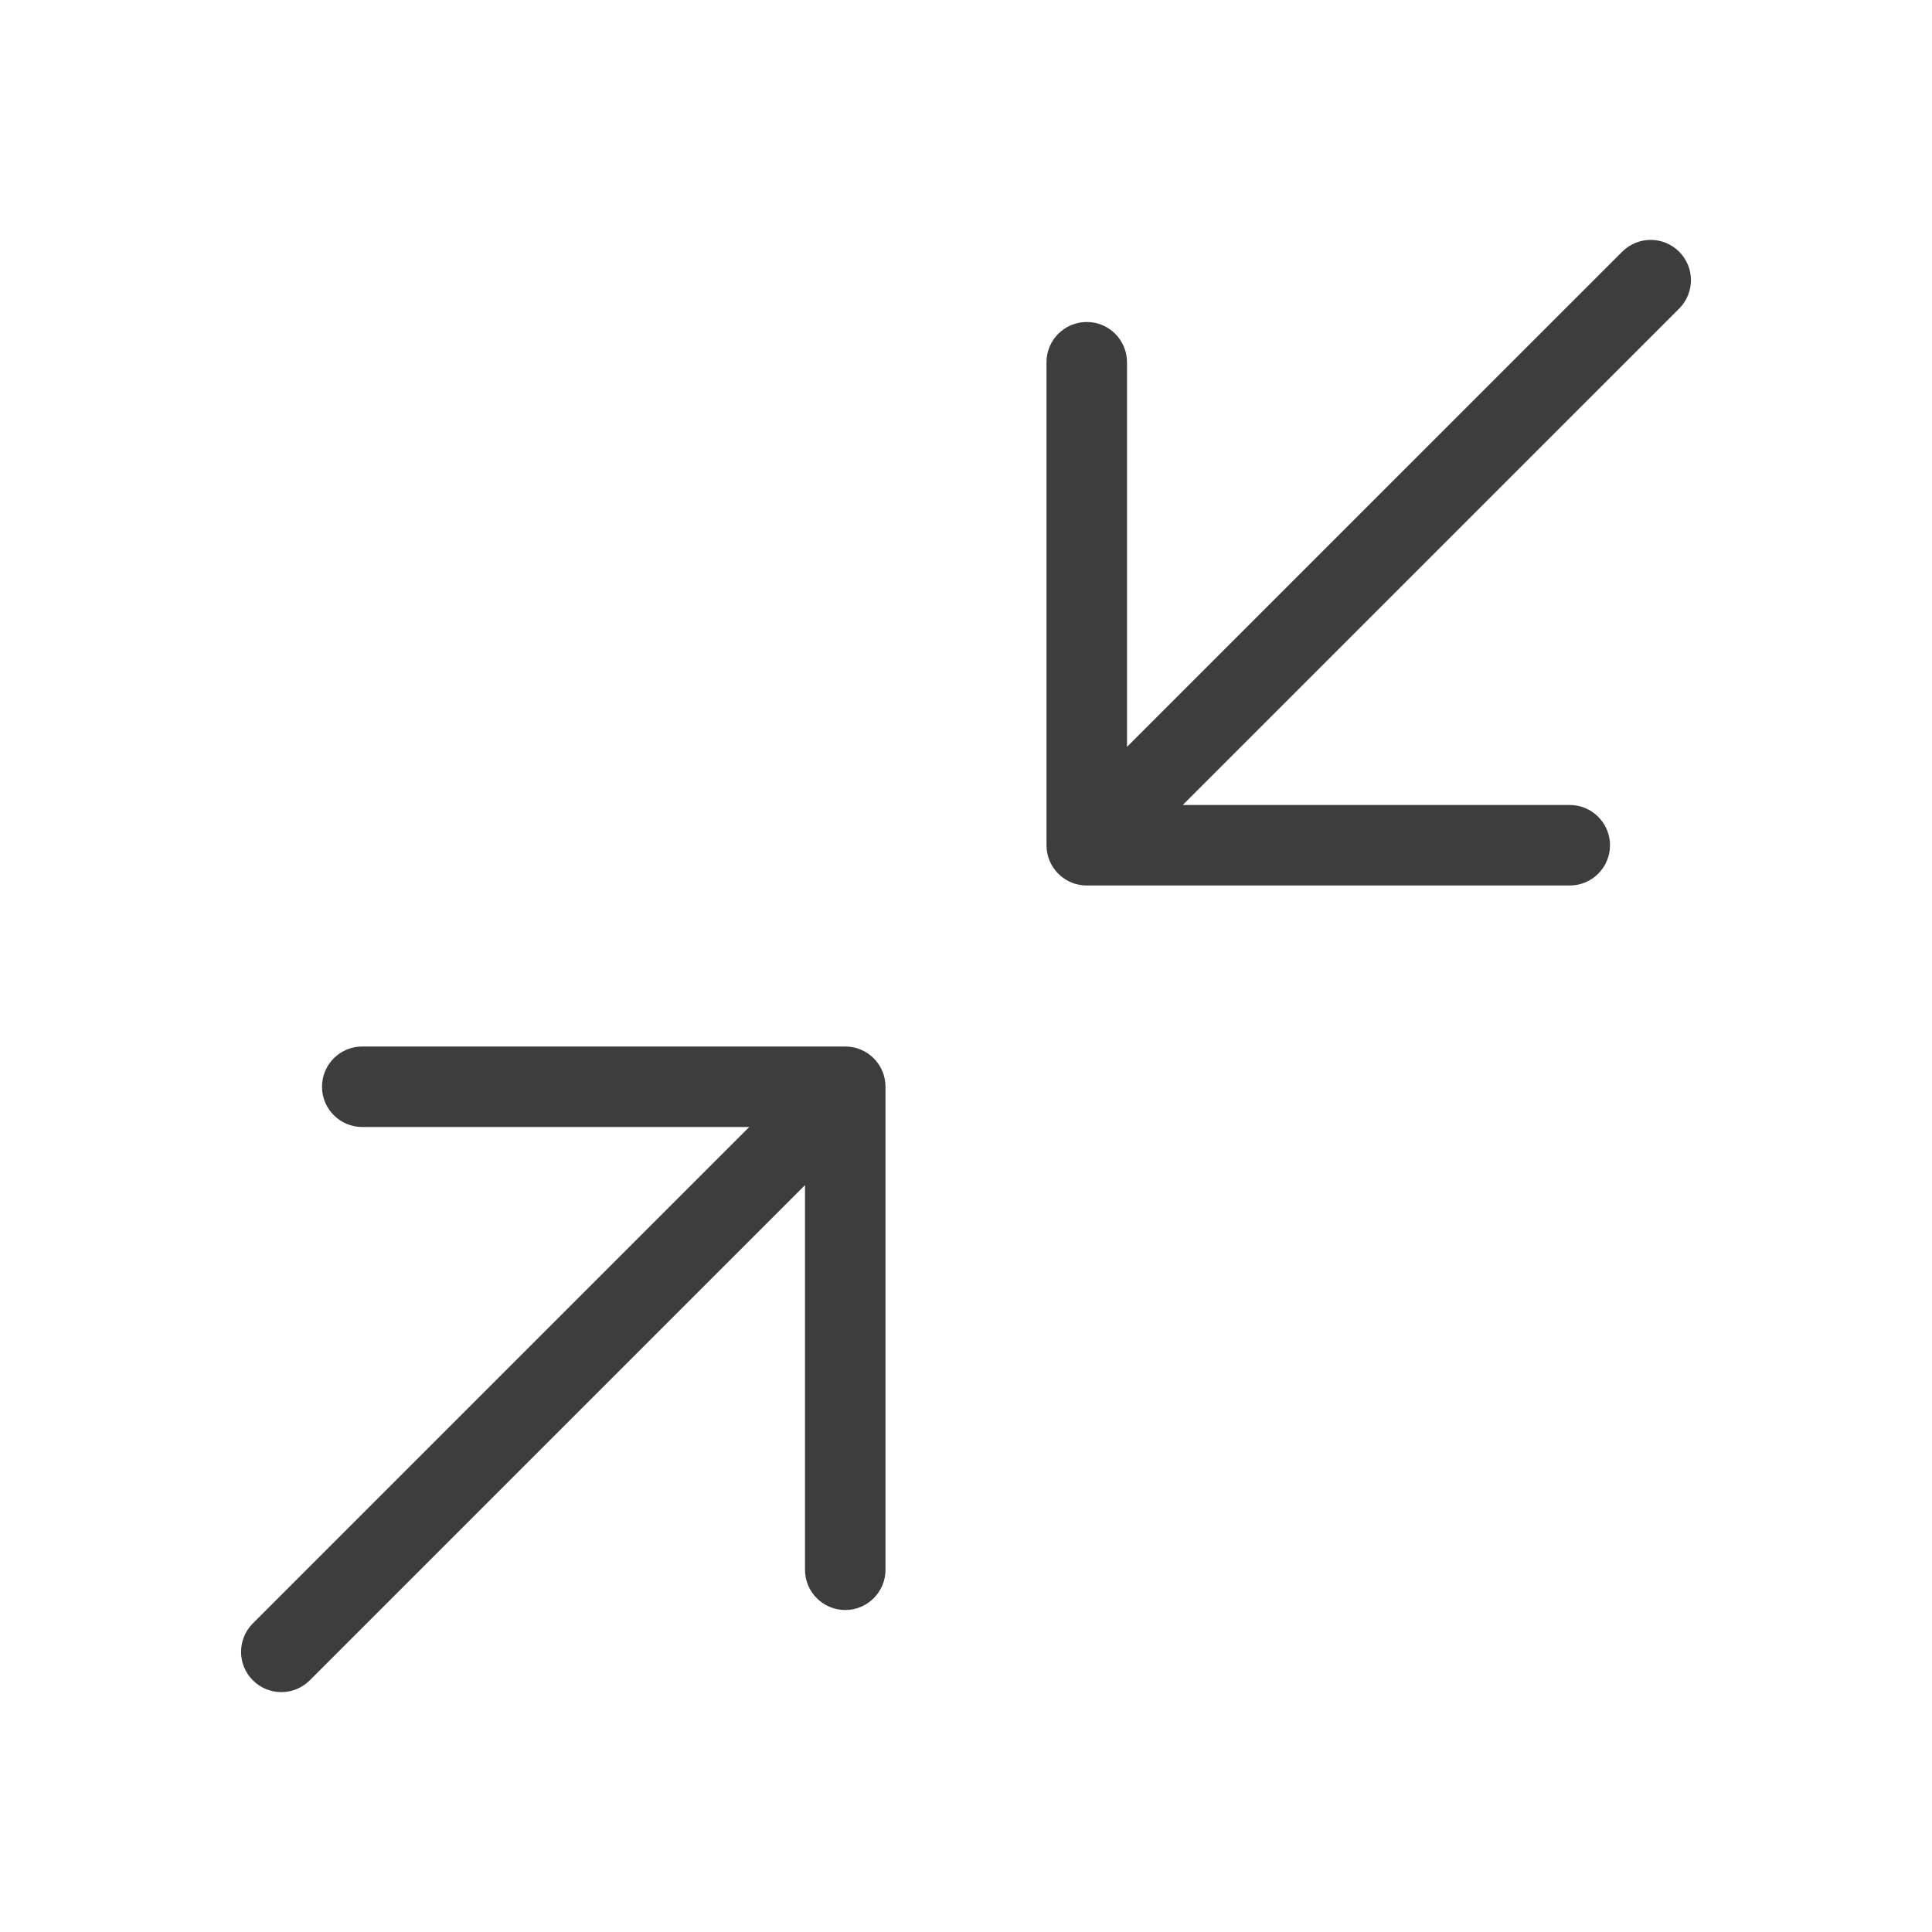
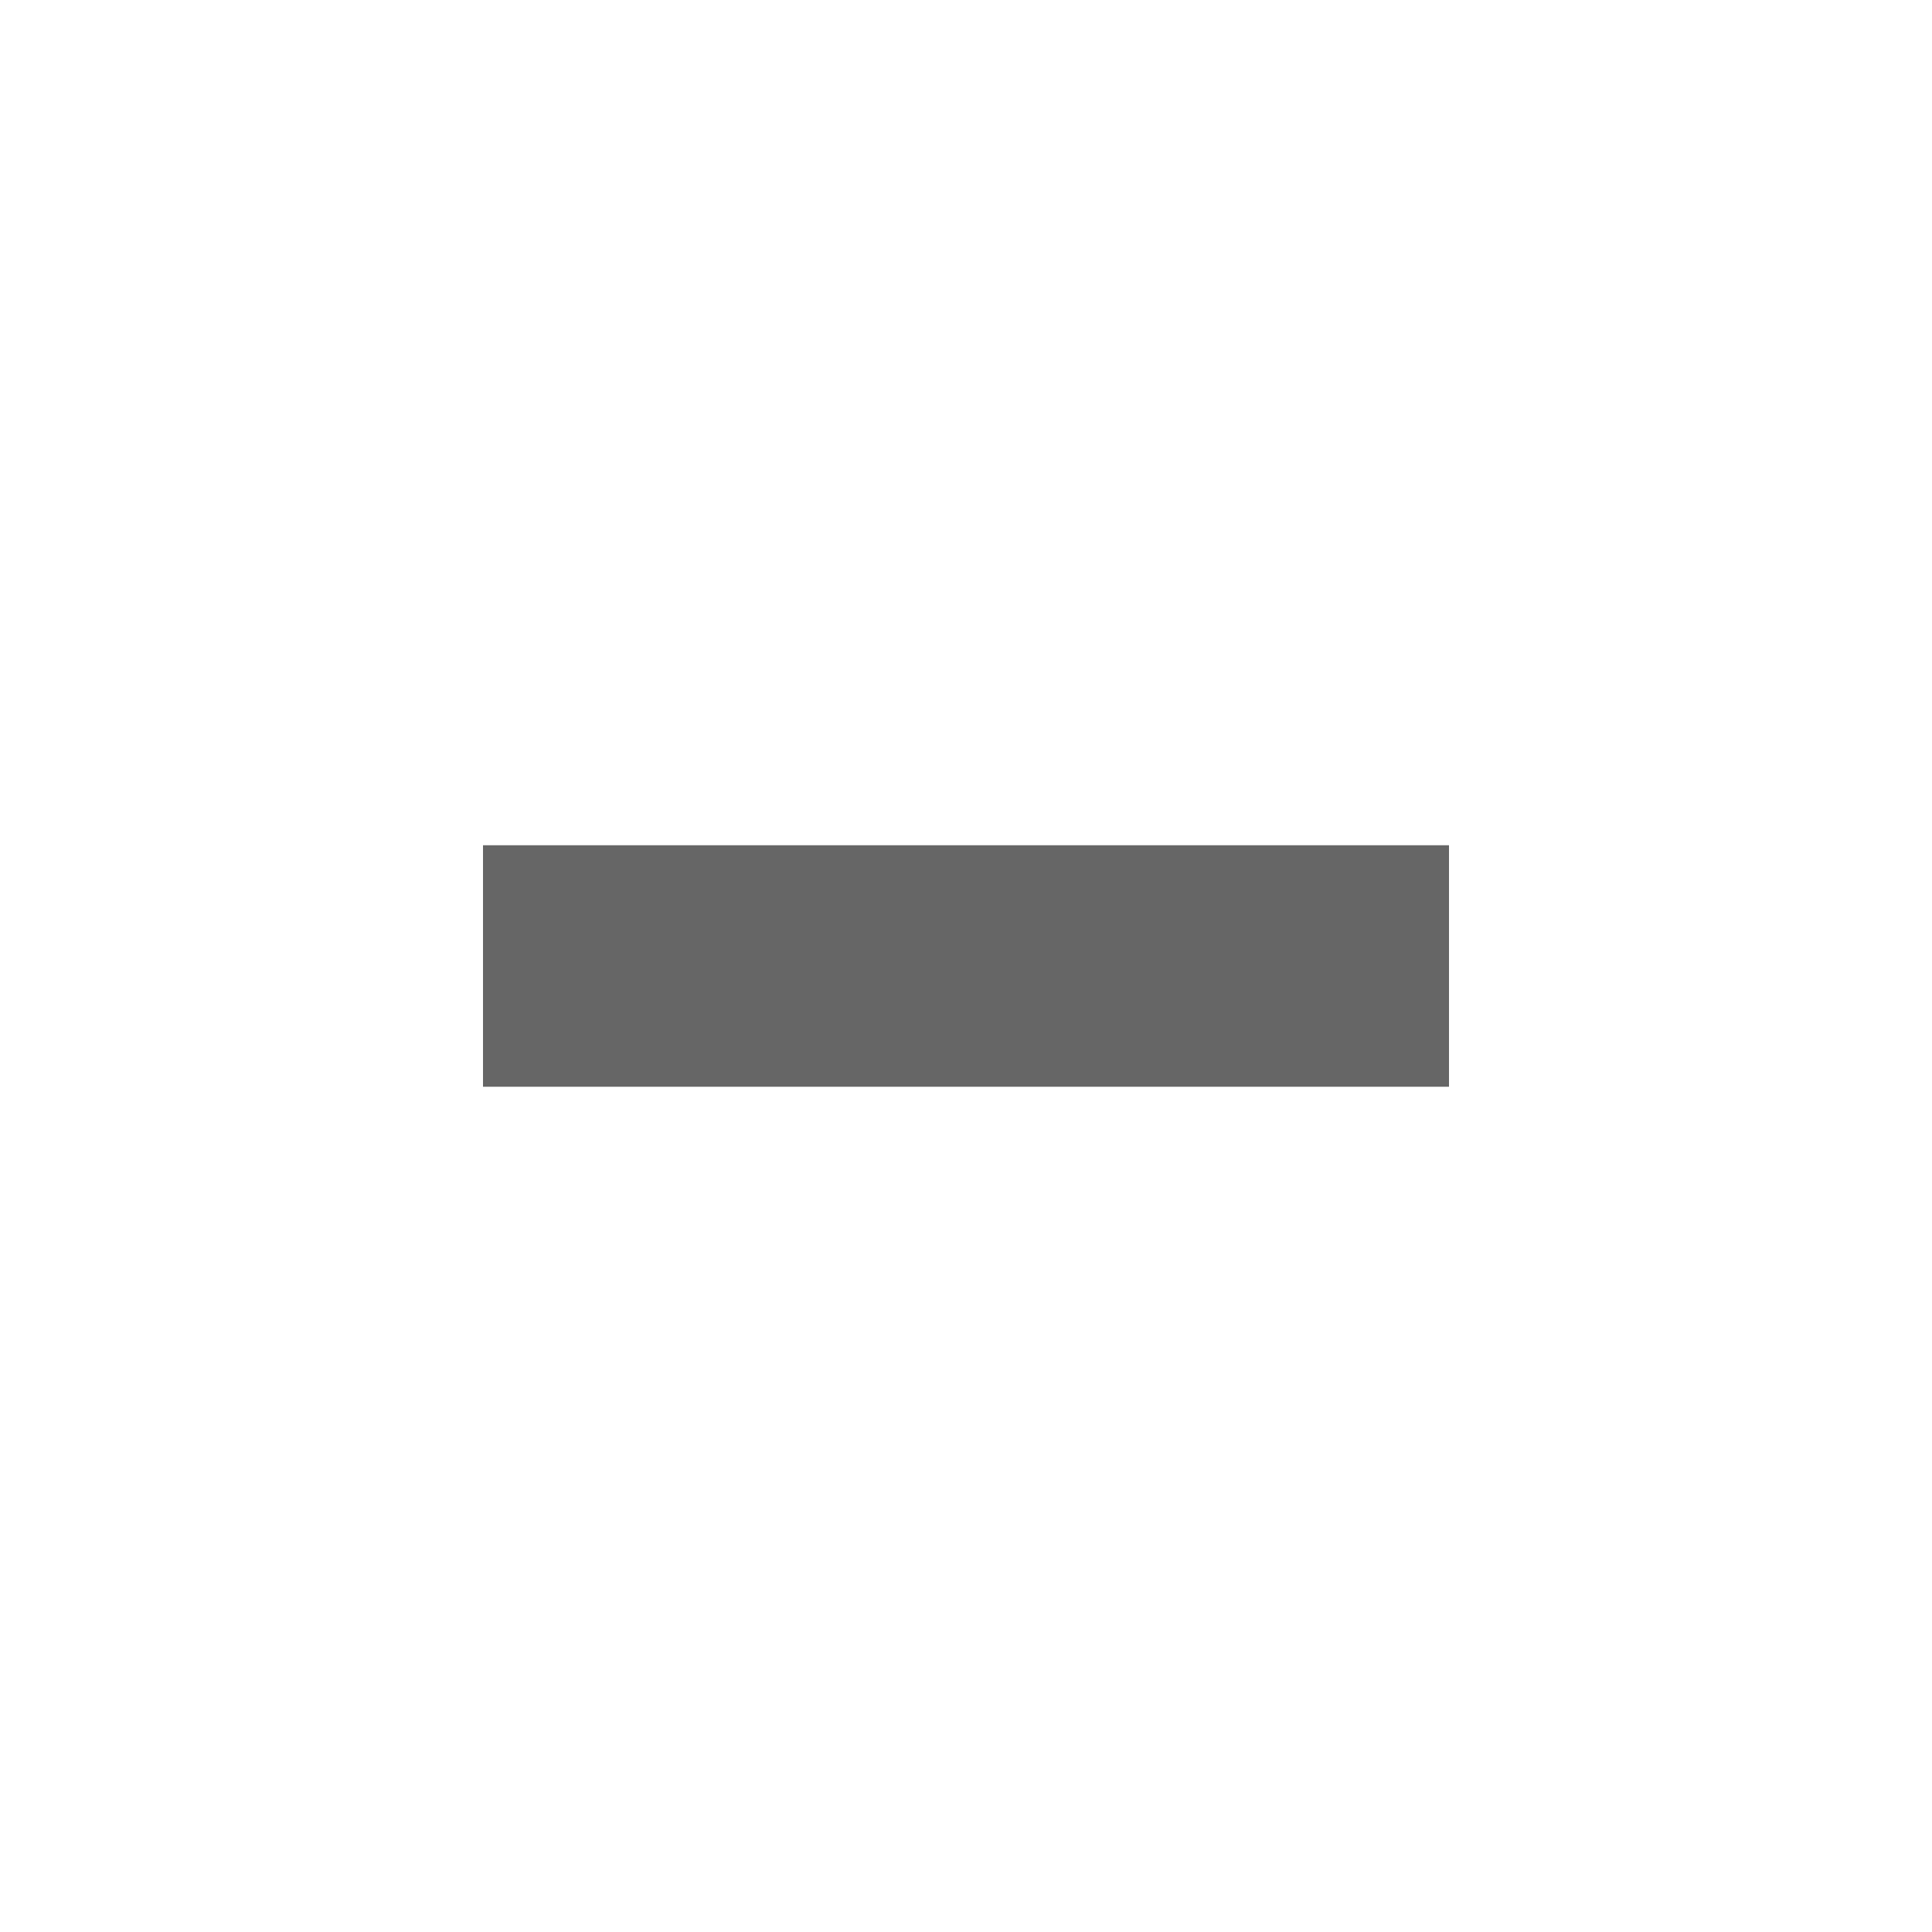
- <svg xmlns="http://www.w3.org/2000/svg" t="1769333532875" class="icon" viewBox="0 0 1024 1024" version="1.1" p-id="3588" width="200" height="200">
-   <path d="M597.333 395.861V192a21.333 21.333 0 0 0-42.667 0v256a21.333 21.333 0 0 0 21.333 21.333h256a21.333 21.333 0 0 0 0-42.667h-205.12L890.24 163.307a21.333 21.333 0 0 0-30.165-30.165L597.333 395.861z m-170.667 232.277V832a21.333 21.333 0 0 0 42.667 0V576a21.333 21.333 0 0 0-21.333-21.333H192a21.333 21.333 0 0 0 0 42.667h205.12L133.76 860.693a21.333 21.333 0 0 0 30.165 30.165L426.667 628.139z" fill="#3D3D3D" p-id="3589" />
+ <svg xmlns="http://www.w3.org/2000/svg" t="1771072531133" class="icon" viewBox="0 0 1024 1024" version="1.1" p-id="4541" width="200" height="200">
+   <path d="M256 448h512v128h-512v-128z" fill="#666666" p-id="4542" />
</svg>
